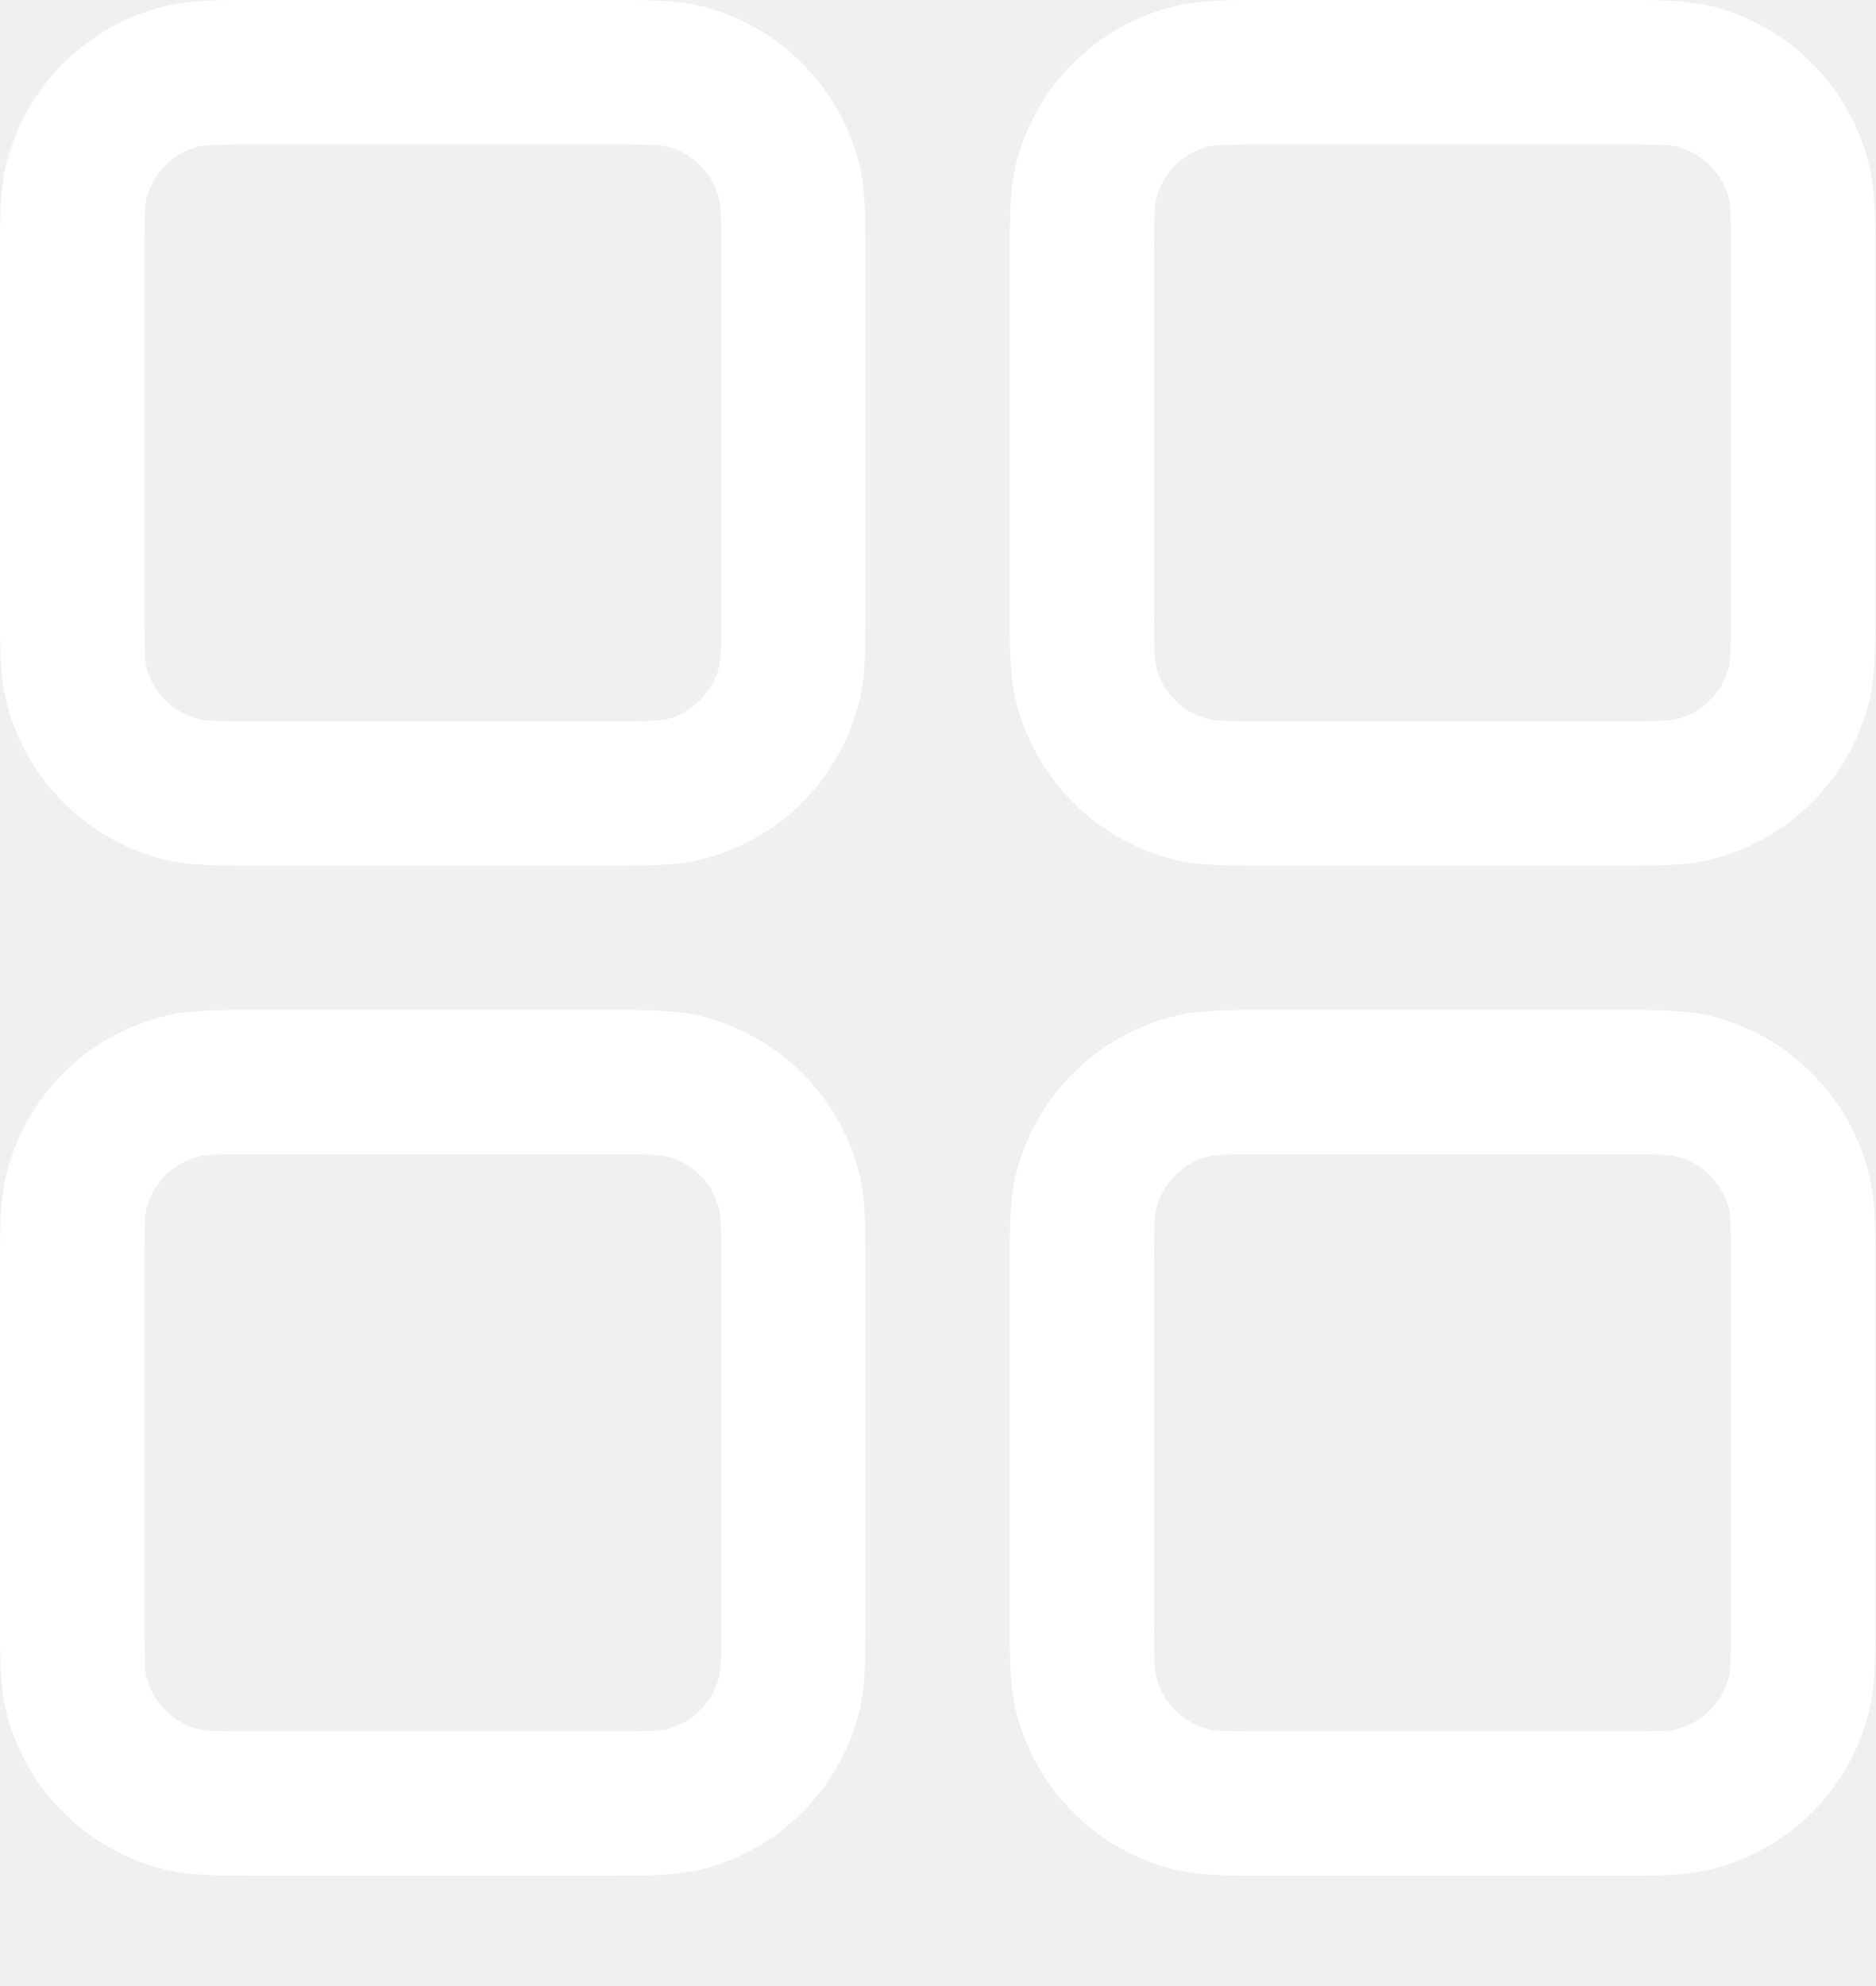
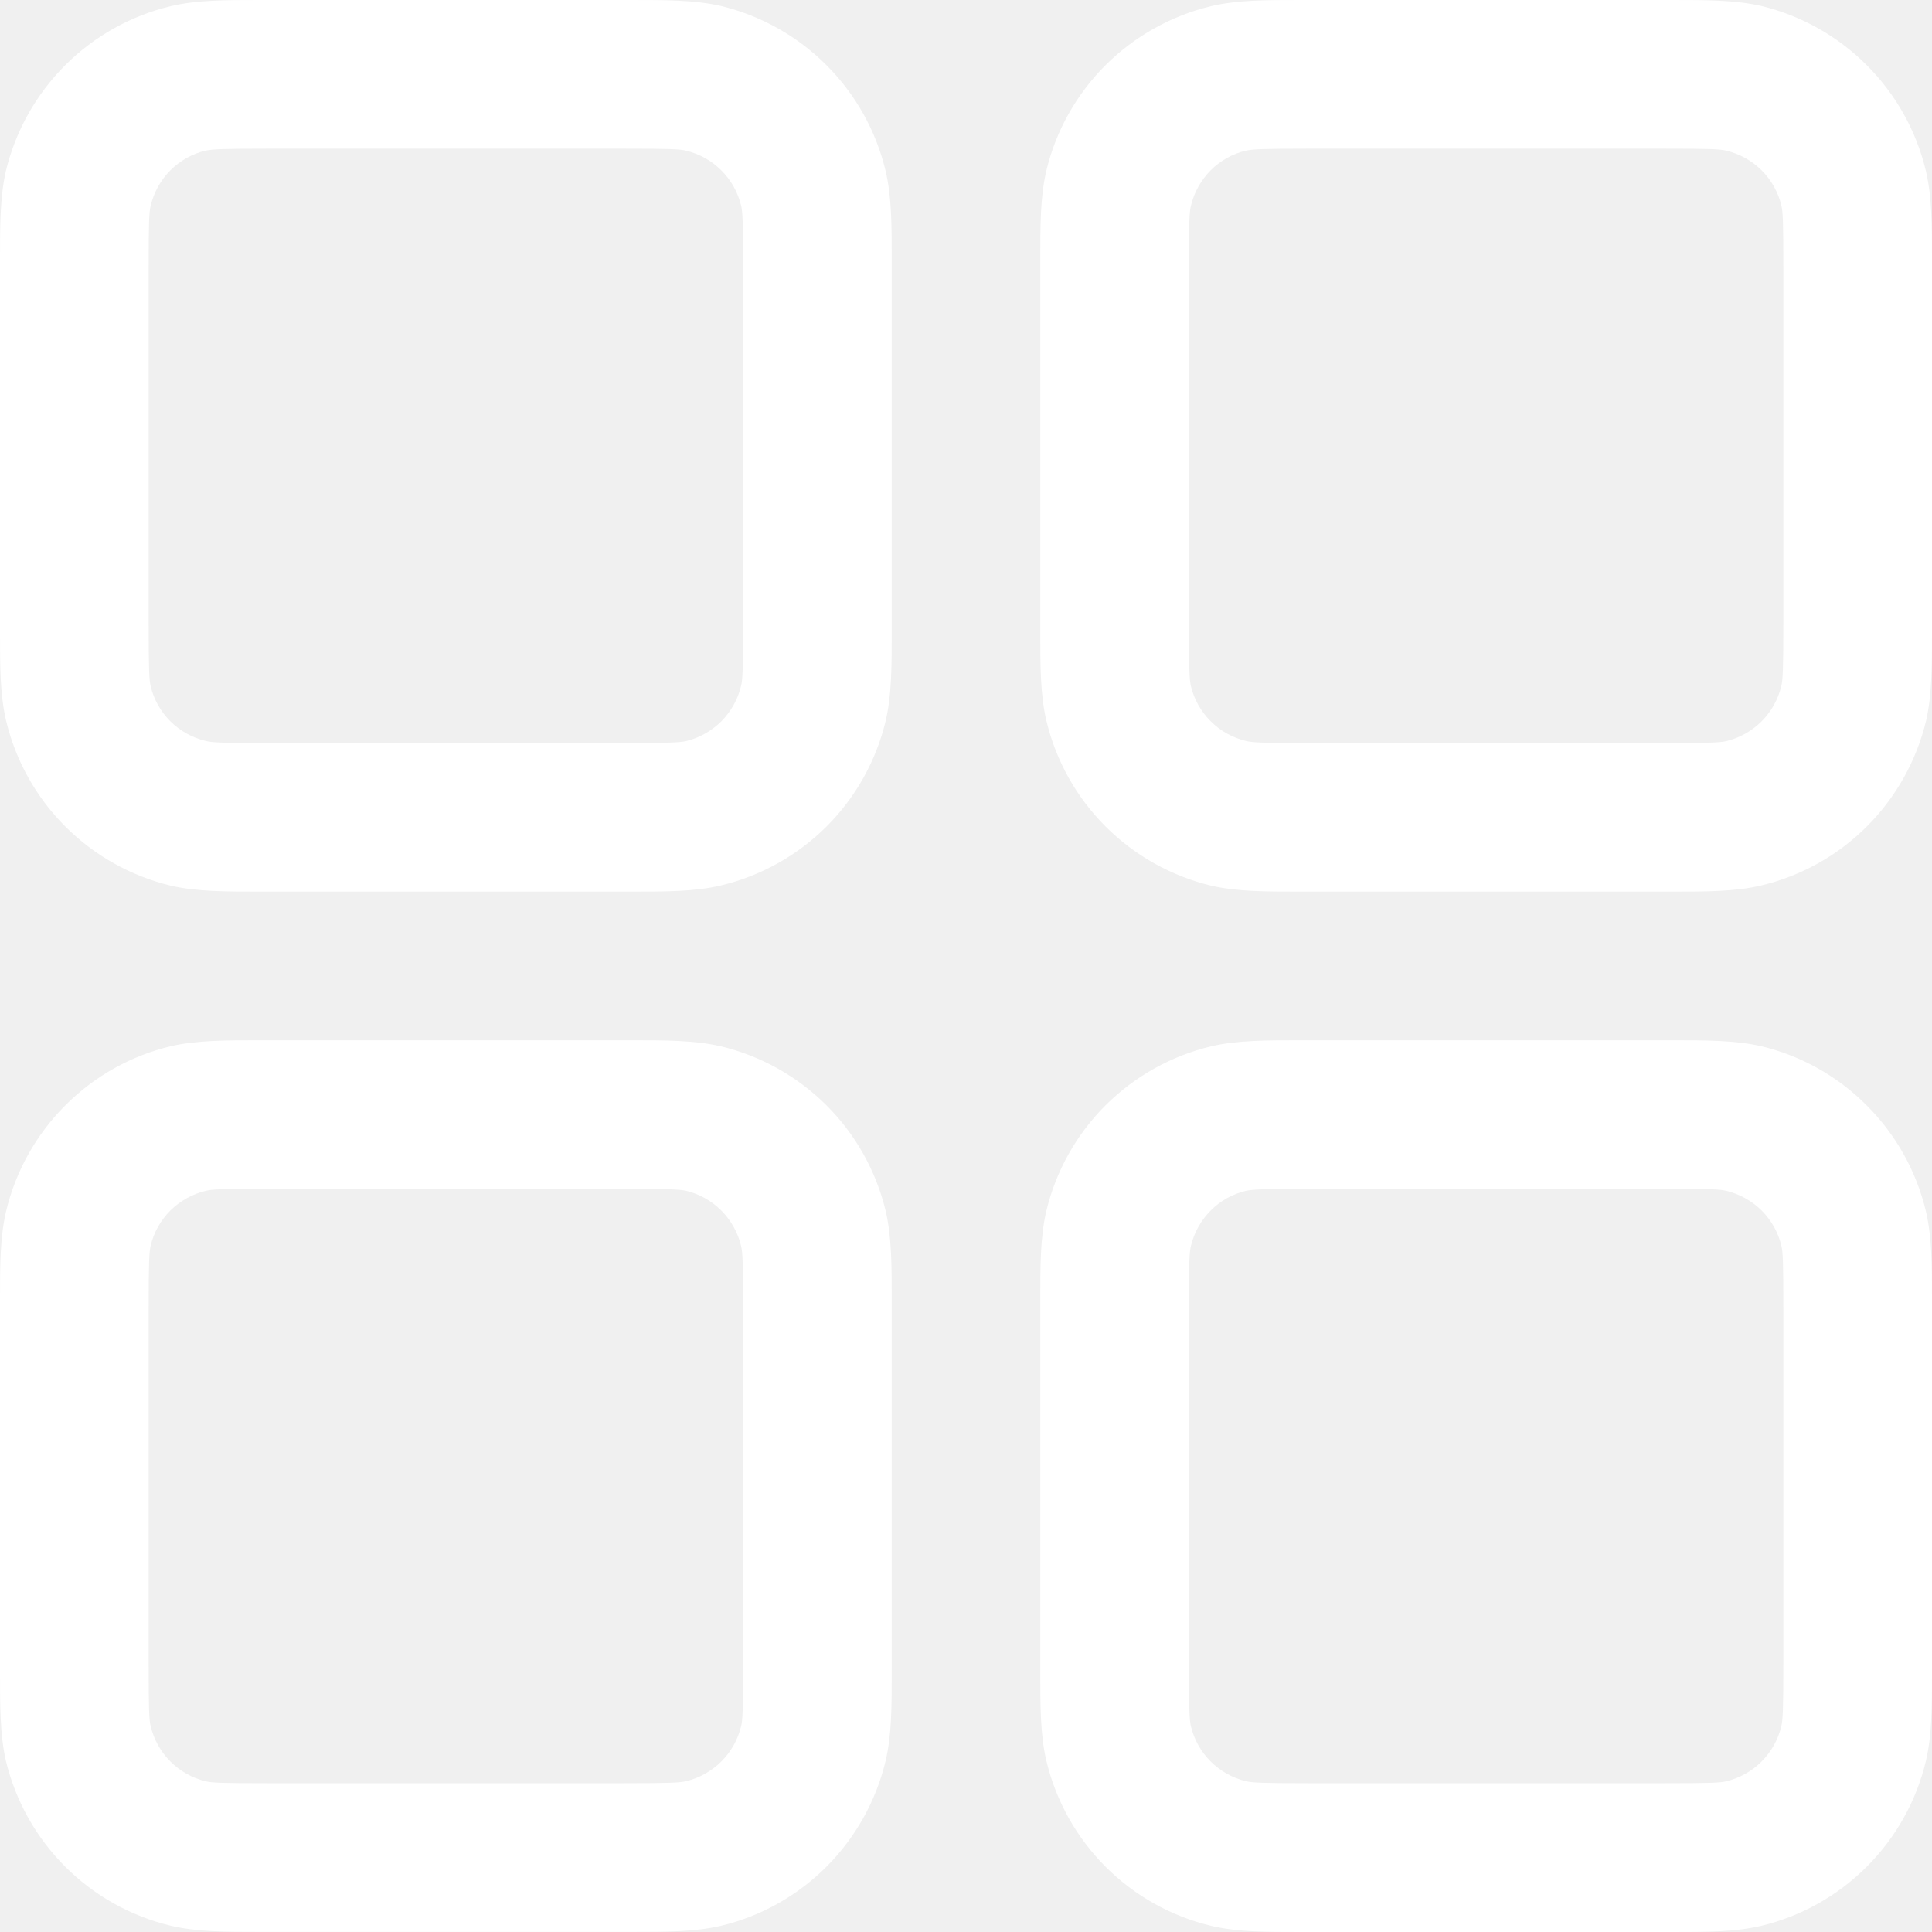
- <svg xmlns="http://www.w3.org/2000/svg" width="17" height="18" viewBox="0 0 17 18" fill="none">
-   <path fill-rule="evenodd" clip-rule="evenodd" d="M2.354 0H2.288C1.989 0 1.731 9.74307e-09 1.504 0.054C1.152 0.138 0.83 0.318 0.573 0.574C0.317 0.83 0.137 1.152 0.052 1.504C-4.87153e-08 1.731 0 1.988 0 2.288V5.558C0 5.857 9.74307e-09 6.115 0.054 6.342C0.138 6.695 0.318 7.017 0.574 7.273C0.83 7.529 1.152 7.709 1.504 7.794C1.731 7.846 1.988 7.846 2.288 7.846H5.558C5.857 7.846 6.115 7.846 6.342 7.793C6.695 7.708 7.017 7.528 7.273 7.272C7.529 7.016 7.709 6.694 7.794 6.342C7.846 6.115 7.846 5.858 7.846 5.558V2.288C7.846 1.989 7.846 1.731 7.793 1.504C7.708 1.152 7.528 0.83 7.272 0.573C7.016 0.317 6.694 0.137 6.342 0.052C6.115 -4.87153e-08 5.858 0 5.558 0H2.354ZM1.809 1.326C1.865 1.313 1.952 1.308 2.354 1.308H5.492C5.895 1.308 5.981 1.312 6.038 1.326C6.155 1.354 6.262 1.414 6.348 1.5C6.433 1.585 6.493 1.692 6.521 1.81C6.535 1.865 6.538 1.951 6.538 2.354V5.492C6.538 5.895 6.535 5.981 6.52 6.038C6.492 6.155 6.432 6.262 6.347 6.348C6.261 6.433 6.154 6.493 6.036 6.521C5.983 6.533 5.896 6.538 5.492 6.538H2.354C1.951 6.538 1.865 6.535 1.809 6.52C1.691 6.492 1.584 6.432 1.498 6.347C1.413 6.261 1.353 6.154 1.325 6.036C1.313 5.983 1.308 5.896 1.308 5.492V2.354C1.308 1.951 1.312 1.865 1.326 1.809C1.354 1.691 1.414 1.584 1.5 1.498C1.585 1.413 1.692 1.353 1.81 1.325L1.809 1.326ZM11.508 0H11.442C11.143 0 10.885 9.74307e-09 10.658 0.054C10.305 0.138 9.983 0.318 9.727 0.574C9.471 0.83 9.291 1.152 9.206 1.504C9.154 1.731 9.154 1.988 9.154 2.288V5.558C9.154 5.857 9.154 6.115 9.207 6.342C9.292 6.695 9.472 7.017 9.728 7.273C9.984 7.529 10.306 7.709 10.658 7.794C10.885 7.846 11.142 7.846 11.442 7.846H14.711C15.011 7.846 15.269 7.846 15.496 7.793C15.848 7.708 16.171 7.528 16.427 7.272C16.683 7.016 16.863 6.694 16.948 6.342C17 6.115 17 5.858 17 5.558V2.288C17 1.989 17 1.731 16.946 1.504C16.862 1.152 16.682 0.83 16.426 0.573C16.17 0.317 15.848 0.137 15.496 0.052C15.269 -4.87153e-08 15.012 0 14.711 0H11.508ZM10.962 1.326C11.019 1.313 11.106 1.308 11.508 1.308H14.646C15.049 1.308 15.135 1.312 15.191 1.326C15.309 1.354 15.416 1.414 15.502 1.5C15.587 1.585 15.647 1.692 15.675 1.81C15.688 1.865 15.692 1.951 15.692 2.354V5.492C15.692 5.895 15.687 5.981 15.674 6.038C15.646 6.155 15.586 6.262 15.5 6.348C15.415 6.433 15.308 6.493 15.19 6.521C15.135 6.535 15.049 6.538 14.646 6.538H11.508C11.105 6.538 11.019 6.535 10.962 6.52C10.845 6.492 10.738 6.432 10.652 6.347C10.567 6.261 10.507 6.154 10.479 6.036C10.467 5.983 10.461 5.896 10.461 5.492V2.354C10.461 1.951 10.466 1.865 10.48 1.809C10.508 1.691 10.568 1.584 10.653 1.498C10.739 1.413 10.846 1.353 10.964 1.325L10.962 1.326ZM2.288 9.154H5.558C5.857 9.154 6.115 9.154 6.342 9.207C6.695 9.292 7.017 9.472 7.273 9.728C7.529 9.984 7.709 10.306 7.794 10.658C7.846 10.885 7.846 11.142 7.846 11.442V14.711C7.846 15.011 7.846 15.269 7.793 15.496C7.708 15.848 7.528 16.171 7.272 16.427C7.016 16.683 6.694 16.863 6.342 16.948C6.115 17 5.858 17 5.558 17H2.288C1.989 17 1.731 17 1.504 16.946C1.152 16.862 0.83 16.682 0.573 16.426C0.317 16.17 0.137 15.848 0.052 15.496C-4.87153e-08 15.269 0 15.012 0 14.711V11.442C0 11.143 9.74307e-09 10.885 0.054 10.658C0.138 10.305 0.318 9.983 0.574 9.727C0.83 9.471 1.152 9.291 1.504 9.206C1.731 9.154 1.988 9.154 2.288 9.154ZM2.354 10.461C1.951 10.461 1.865 10.466 1.809 10.48C1.691 10.508 1.584 10.568 1.498 10.653C1.413 10.739 1.353 10.846 1.325 10.964C1.313 11.017 1.308 11.104 1.308 11.508V14.646C1.308 15.049 1.312 15.135 1.326 15.191C1.354 15.309 1.414 15.416 1.5 15.502C1.585 15.587 1.692 15.647 1.81 15.675C1.865 15.688 1.951 15.692 2.354 15.692H5.492C5.895 15.692 5.981 15.687 6.038 15.674C6.155 15.646 6.262 15.586 6.348 15.5C6.433 15.415 6.493 15.308 6.521 15.19C6.535 15.135 6.538 15.049 6.538 14.646V11.508C6.538 11.105 6.535 11.019 6.52 10.962C6.492 10.845 6.432 10.738 6.347 10.652C6.261 10.567 6.154 10.507 6.036 10.479C5.983 10.467 5.896 10.461 5.492 10.461H2.354ZM11.508 9.154H11.442C11.143 9.154 10.885 9.154 10.658 9.207C10.305 9.292 9.983 9.472 9.727 9.728C9.471 9.984 9.291 10.306 9.206 10.658C9.154 10.885 9.154 11.142 9.154 11.442V14.711C9.154 15.011 9.154 15.269 9.207 15.496C9.292 15.848 9.472 16.171 9.728 16.427C9.984 16.683 10.306 16.863 10.658 16.948C10.885 17.001 11.143 17.001 11.442 17.001H14.711C15.011 17.001 15.269 17.001 15.496 16.948C15.848 16.863 16.17 16.683 16.426 16.427C16.682 16.171 16.862 15.85 16.946 15.498C17 15.27 17 15.012 17 14.713V11.442C17 11.143 17 10.885 16.946 10.658C16.862 10.305 16.682 9.983 16.426 9.727C16.17 9.471 15.848 9.291 15.496 9.206C15.269 9.154 15.012 9.154 14.711 9.154H11.508ZM10.962 10.48C11.019 10.467 11.106 10.461 11.508 10.461H14.646C15.049 10.461 15.135 10.466 15.191 10.48C15.309 10.508 15.416 10.568 15.502 10.653C15.587 10.739 15.647 10.846 15.675 10.964C15.688 11.019 15.692 11.105 15.692 11.508V14.646C15.692 15.049 15.687 15.135 15.674 15.191C15.646 15.309 15.586 15.416 15.5 15.502C15.415 15.587 15.308 15.647 15.19 15.675C15.135 15.688 15.049 15.692 14.646 15.692H11.508C11.105 15.692 11.019 15.687 10.962 15.674C10.845 15.646 10.738 15.586 10.652 15.5C10.567 15.415 10.507 15.308 10.479 15.19C10.467 15.136 10.461 15.05 10.461 14.646V11.508C10.461 11.105 10.466 11.019 10.48 10.962C10.508 10.845 10.568 10.738 10.653 10.652C10.739 10.567 10.846 10.507 10.964 10.479L10.962 10.48Z" fill="white" />
+ <svg xmlns="http://www.w3.org/2000/svg" width="18" height="18" viewBox="0 0 18 18" fill="none">
+   <path fill-rule="evenodd" clip-rule="evenodd" d="M2.492 0H2.423C2.106 0 1.833 1.03154e-08 1.592 0.057C1.219 0.146 0.878 0.337 0.607 0.608C0.336 0.879 0.145 1.219 0.055 1.592C-5.15809e-08 1.833 0 2.104 0 2.423V5.884C0 6.201 1.03162e-08 6.474 0.057 6.715C0.146 7.088 0.337 7.429 0.608 7.7C0.879 7.971 1.219 8.162 1.592 8.252C1.833 8.307 2.105 8.307 2.423 8.307H5.885C6.202 8.307 6.474 8.307 6.715 8.25C7.088 8.161 7.429 7.971 7.701 7.7C7.972 7.429 8.163 7.088 8.252 6.715C8.308 6.474 8.308 6.203 8.308 5.884V2.423C8.308 2.106 8.308 1.833 8.251 1.592C8.162 1.219 7.971 0.878 7.7 0.607C7.429 0.336 7.088 0.145 6.715 0.055C6.474 -5.1577e-08 6.203 0 5.885 0H2.492ZM1.915 1.404C1.974 1.39 2.067 1.385 2.492 1.385H5.815C6.242 1.385 6.333 1.389 6.393 1.404C6.517 1.434 6.631 1.497 6.721 1.588C6.812 1.678 6.875 1.792 6.905 1.916C6.919 1.974 6.923 2.066 6.923 2.492V5.815C6.923 6.241 6.919 6.333 6.904 6.392C6.874 6.517 6.81 6.63 6.72 6.721C6.629 6.811 6.516 6.875 6.391 6.905C6.335 6.917 6.243 6.923 5.815 6.923H2.492C2.066 6.923 1.974 6.918 1.915 6.903C1.791 6.873 1.677 6.81 1.586 6.719C1.496 6.629 1.432 6.515 1.403 6.391C1.39 6.334 1.385 6.243 1.385 5.815V2.492C1.385 2.066 1.389 1.974 1.404 1.915C1.434 1.79 1.497 1.677 1.588 1.586C1.678 1.496 1.792 1.432 1.916 1.403L1.915 1.404ZM12.185 0H12.115C11.798 0 11.525 1.03154e-08 11.285 0.057C10.912 0.146 10.571 0.337 10.299 0.608C10.028 0.879 9.837 1.219 9.748 1.592C9.692 1.833 9.692 2.104 9.692 2.423V5.884C9.692 6.201 9.692 6.474 9.749 6.715C9.838 7.088 10.029 7.429 10.3 7.7C10.571 7.971 10.912 8.162 11.285 8.252C11.525 8.307 11.797 8.307 12.115 8.307H15.577C15.894 8.307 16.167 8.307 16.408 8.25C16.781 8.161 17.122 7.971 17.393 7.7C17.664 7.429 17.855 7.088 17.945 6.715C18 6.474 18 6.203 18 5.884V2.423C18 2.106 18 1.833 17.943 1.592C17.854 1.219 17.663 0.878 17.392 0.607C17.121 0.336 16.781 0.145 16.408 0.055C16.167 -5.1577e-08 15.895 0 15.577 0H12.185ZM11.607 1.404C11.667 1.39 11.759 1.385 12.185 1.385H15.508C15.934 1.385 16.026 1.389 16.085 1.404C16.209 1.434 16.323 1.497 16.414 1.588C16.504 1.678 16.568 1.792 16.597 1.916C16.611 1.974 16.615 2.066 16.615 2.492V5.815C16.615 6.241 16.61 6.333 16.596 6.392C16.566 6.517 16.503 6.63 16.412 6.721C16.322 6.811 16.208 6.875 16.084 6.905C16.026 6.918 15.934 6.923 15.508 6.923H12.185C11.758 6.923 11.667 6.918 11.607 6.903C11.483 6.873 11.369 6.81 11.279 6.719C11.188 6.629 11.125 6.515 11.095 6.391C11.082 6.334 11.077 6.243 11.077 5.815V2.492C11.077 2.066 11.081 1.974 11.096 1.915C11.126 1.79 11.19 1.677 11.28 1.586C11.37 1.496 11.484 1.432 11.609 1.403L11.607 1.404ZM2.423 9.692H5.885C6.202 9.692 6.474 9.692 6.715 9.748C7.088 9.837 7.429 10.028 7.701 10.299C7.972 10.57 8.163 10.911 8.252 11.284C8.308 11.525 8.308 11.796 8.308 12.114V15.576C8.308 15.893 8.308 16.166 8.251 16.406C8.162 16.779 7.971 17.12 7.7 17.392C7.429 17.663 7.088 17.854 6.715 17.943C6.474 17.999 6.203 17.999 5.885 17.999H2.423C2.106 17.999 1.833 17.999 1.592 17.942C1.219 17.853 0.878 17.662 0.607 17.391C0.336 17.12 0.145 16.779 0.055 16.406C-5.15809e-08 16.166 0 15.894 0 15.576V12.114C0 11.797 1.03162e-08 11.525 0.057 11.284C0.146 10.911 0.337 10.57 0.608 10.299C0.879 10.027 1.219 9.836 1.592 9.747C1.833 9.692 2.105 9.692 2.423 9.692ZM2.492 11.076C2.066 11.076 1.974 11.08 1.915 11.095C1.791 11.125 1.677 11.189 1.586 11.279C1.496 11.37 1.432 11.483 1.403 11.608C1.39 11.665 1.385 11.756 1.385 12.184V15.507C1.385 15.933 1.389 16.024 1.404 16.084C1.434 16.208 1.497 16.322 1.588 16.412C1.678 16.503 1.792 16.566 1.916 16.596C1.974 16.61 2.066 16.614 2.492 16.614H5.815C6.242 16.614 6.333 16.609 6.393 16.595C6.517 16.565 6.631 16.501 6.721 16.411C6.812 16.32 6.875 16.207 6.905 16.082C6.919 16.024 6.923 15.933 6.923 15.507V12.184C6.923 11.757 6.919 11.666 6.904 11.606C6.874 11.482 6.81 11.368 6.72 11.278C6.629 11.187 6.516 11.124 6.391 11.094C6.335 11.082 6.243 11.076 5.815 11.076H2.492ZM12.185 9.692H12.115C11.798 9.692 11.525 9.692 11.285 9.748C10.912 9.837 10.571 10.028 10.299 10.299C10.028 10.57 9.837 10.911 9.748 11.284C9.692 11.525 9.692 11.796 9.692 12.114V15.576C9.692 15.893 9.692 16.166 9.749 16.406C9.838 16.779 10.029 17.12 10.3 17.392C10.571 17.663 10.912 17.854 11.285 17.943C11.525 18 11.798 18 12.115 18H15.577C15.894 18 16.167 18 16.408 17.943C16.78 17.854 17.121 17.663 17.392 17.392C17.663 17.121 17.854 16.78 17.943 16.408C18 16.167 18 15.894 18 15.577V12.114C18 11.797 18 11.525 17.943 11.284C17.854 10.911 17.663 10.57 17.392 10.299C17.121 10.027 16.781 9.836 16.408 9.747C16.167 9.692 15.895 9.692 15.577 9.692H12.185ZM11.607 11.095C11.667 11.082 11.759 11.076 12.185 11.076H15.508C15.934 11.076 16.026 11.08 16.085 11.095C16.209 11.125 16.323 11.189 16.414 11.279C16.504 11.37 16.568 11.483 16.597 11.608C16.611 11.666 16.615 11.757 16.615 12.184V15.507C16.615 15.933 16.61 16.024 16.596 16.084C16.566 16.208 16.503 16.322 16.412 16.412C16.322 16.503 16.208 16.566 16.084 16.596C16.026 16.61 15.934 16.614 15.508 16.614H12.185C11.758 16.614 11.667 16.609 11.607 16.595C11.483 16.565 11.369 16.501 11.279 16.411C11.188 16.32 11.125 16.207 11.095 16.082C11.082 16.026 11.077 15.934 11.077 15.507V12.184C11.077 11.757 11.081 11.666 11.096 11.606C11.126 11.482 11.19 11.368 11.28 11.278C11.37 11.187 11.484 11.124 11.609 11.094L11.607 11.095Z" fill="white" />
</svg>
